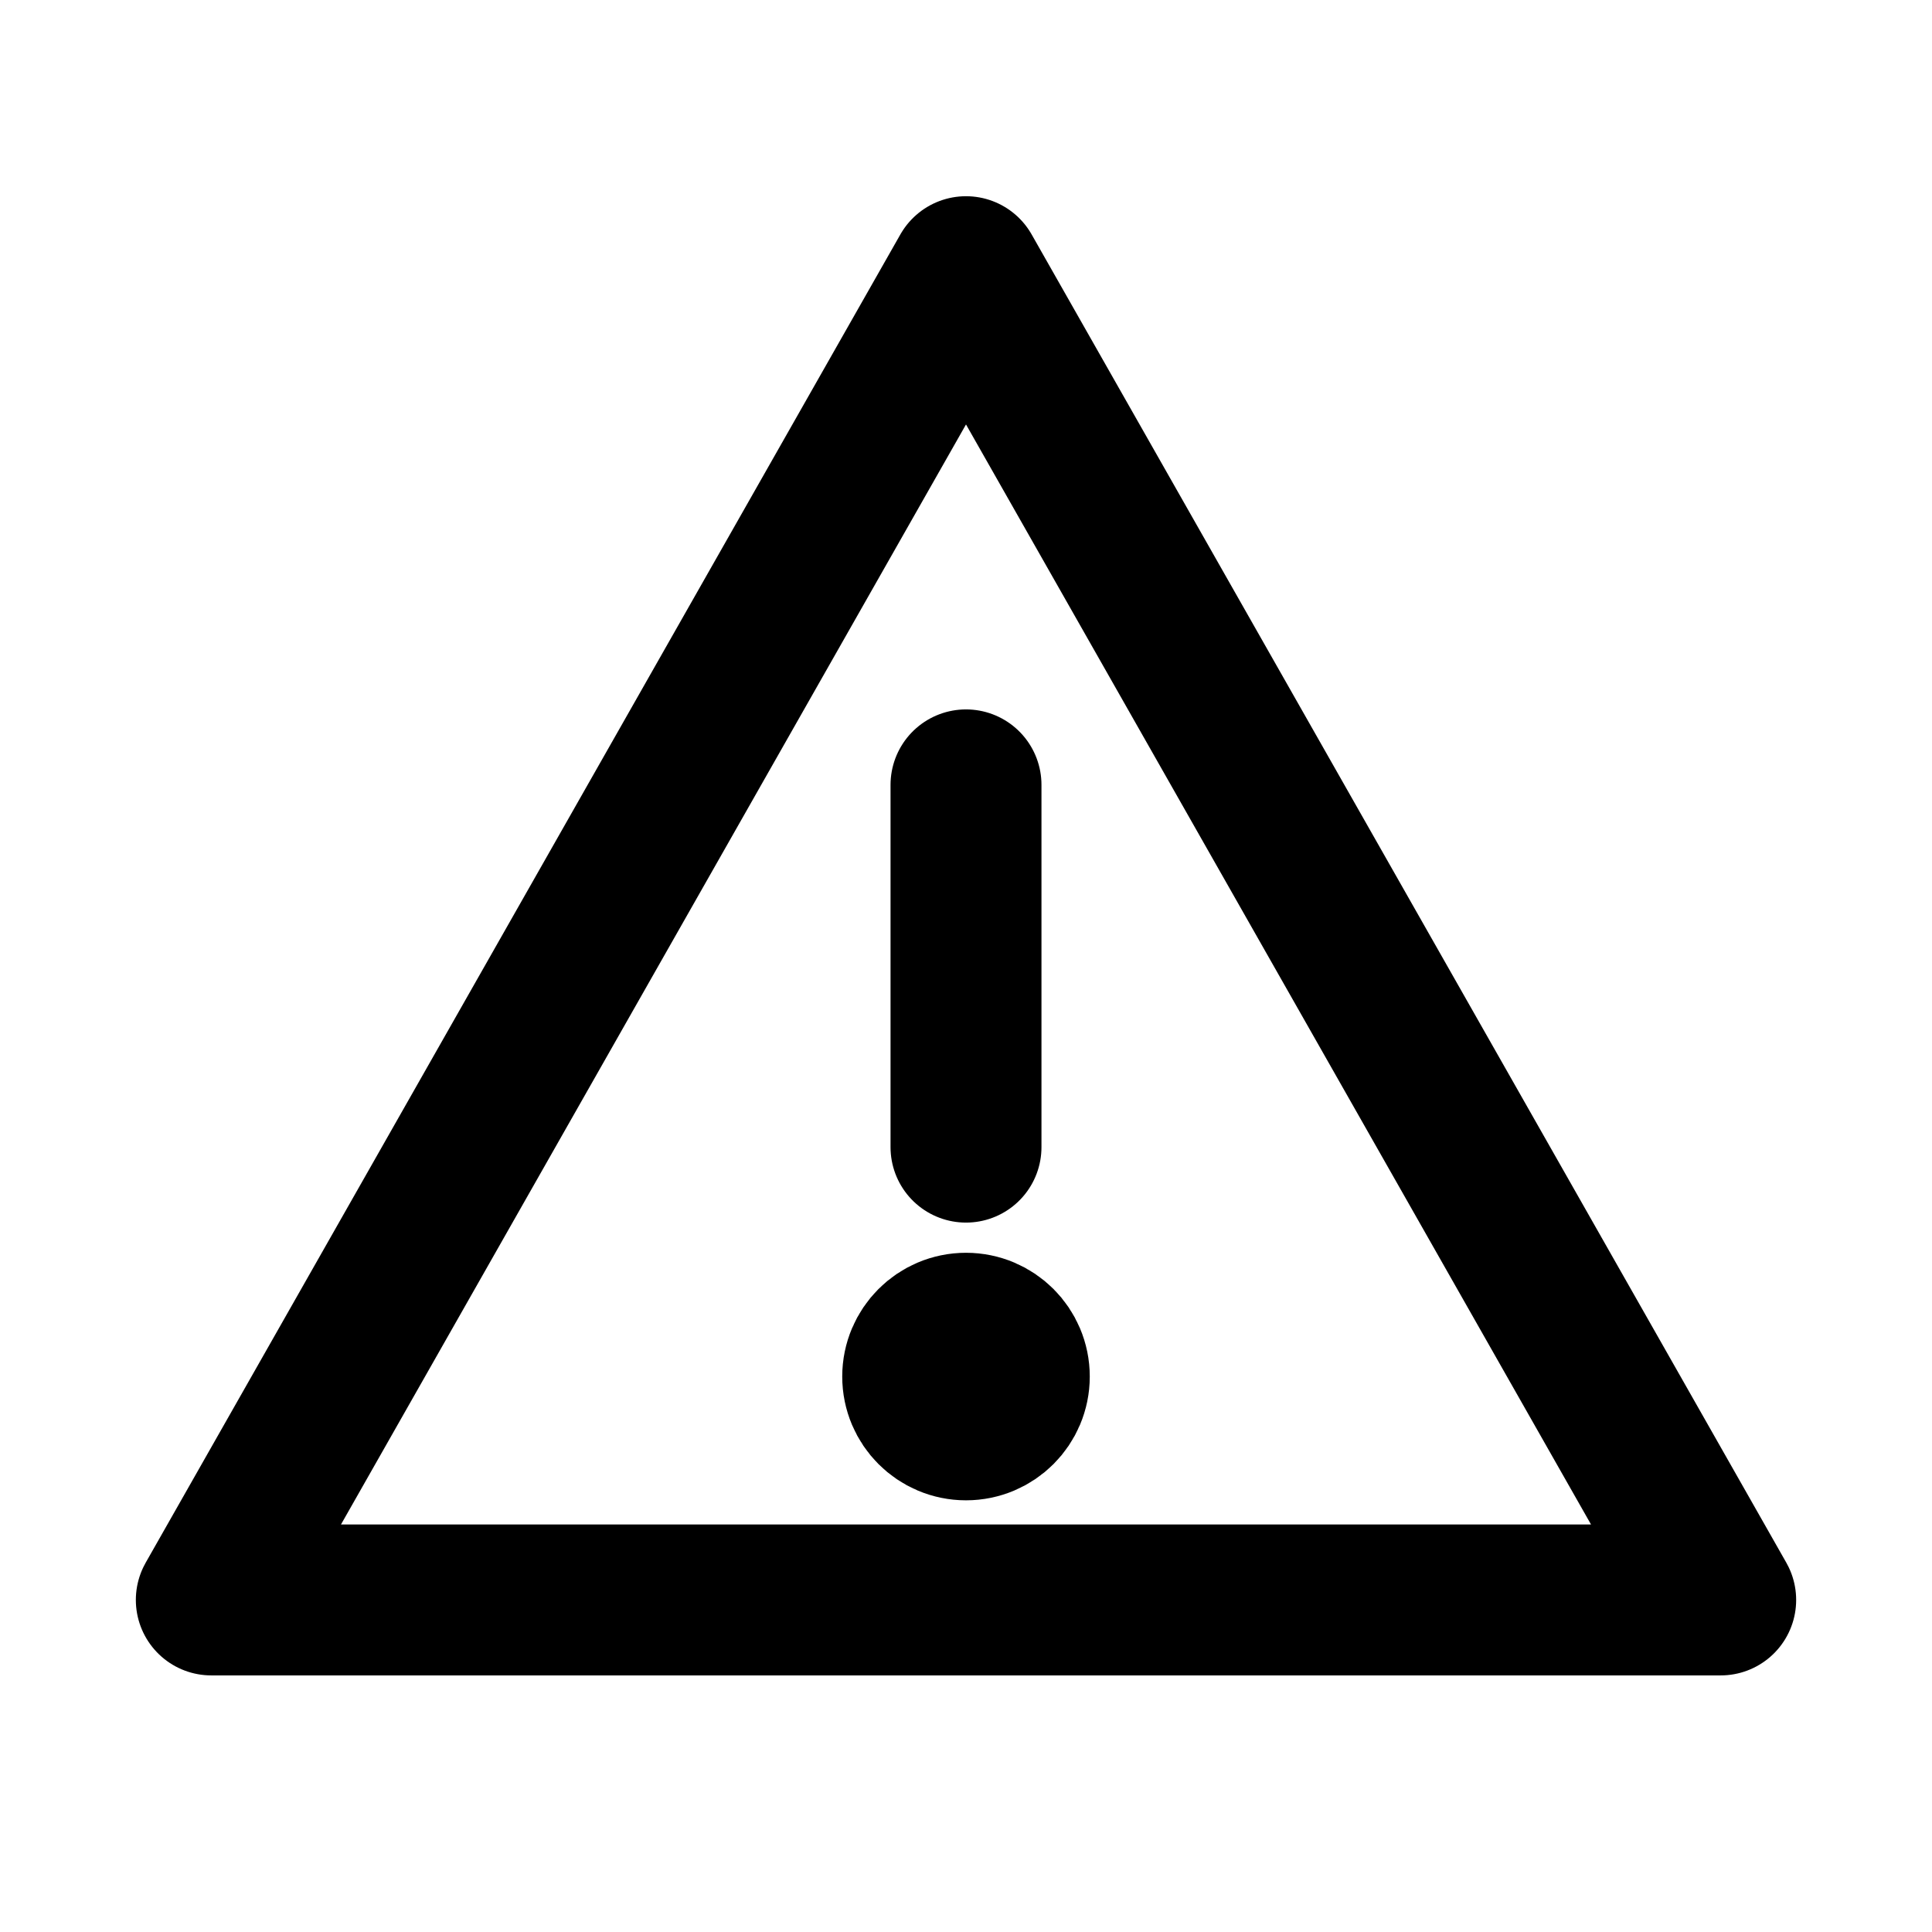
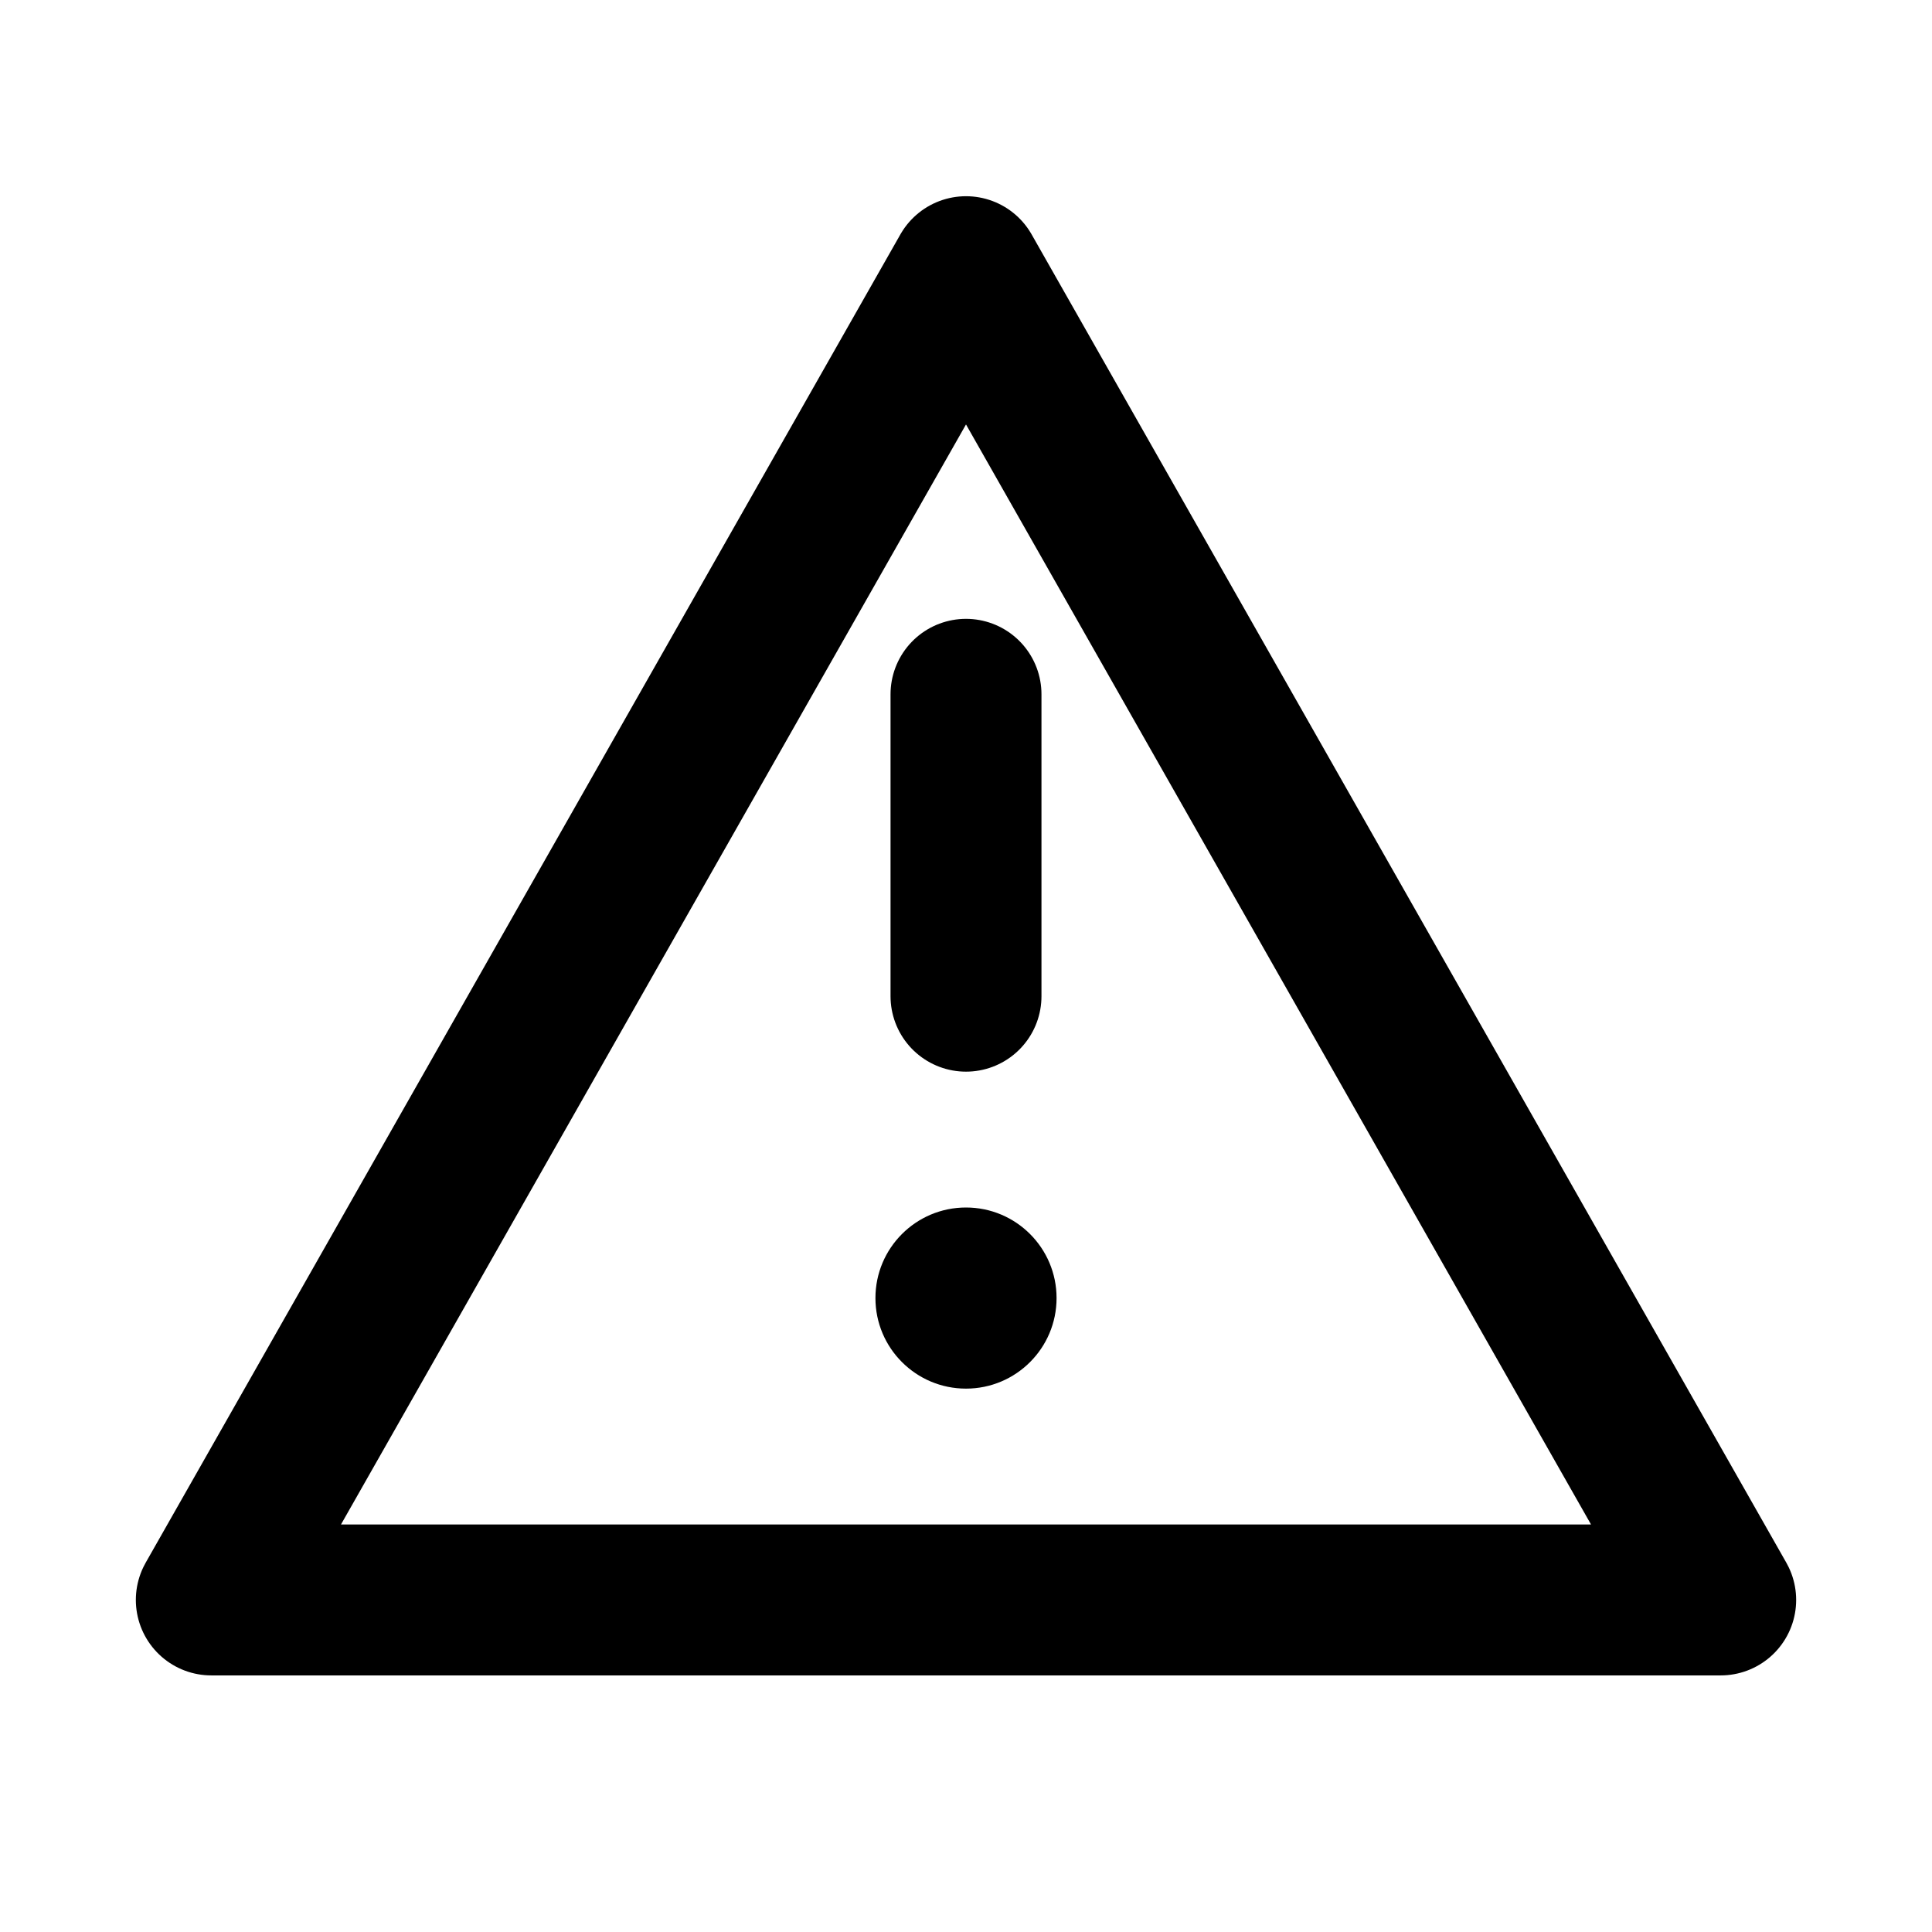
<svg width="14" height="14" viewBox="0 0 16 16" fill="none" stroke="currentColor" stroke-width="1.25" stroke-linecap="round" stroke-linejoin="round" aria-hidden="true">
  <path d="M8 2.25l6.25 11H1.75z" />
-   <path d="M8 6.5v3" />
-   <circle cx="8" cy="11.4" r="0.4" fill="currentColor" />
+   <path d="M8 5.75v2.5" />
+   <circle cx="8" cy="10.75" r="0.75" fill="currentColor" stroke="none" />
</svg>
